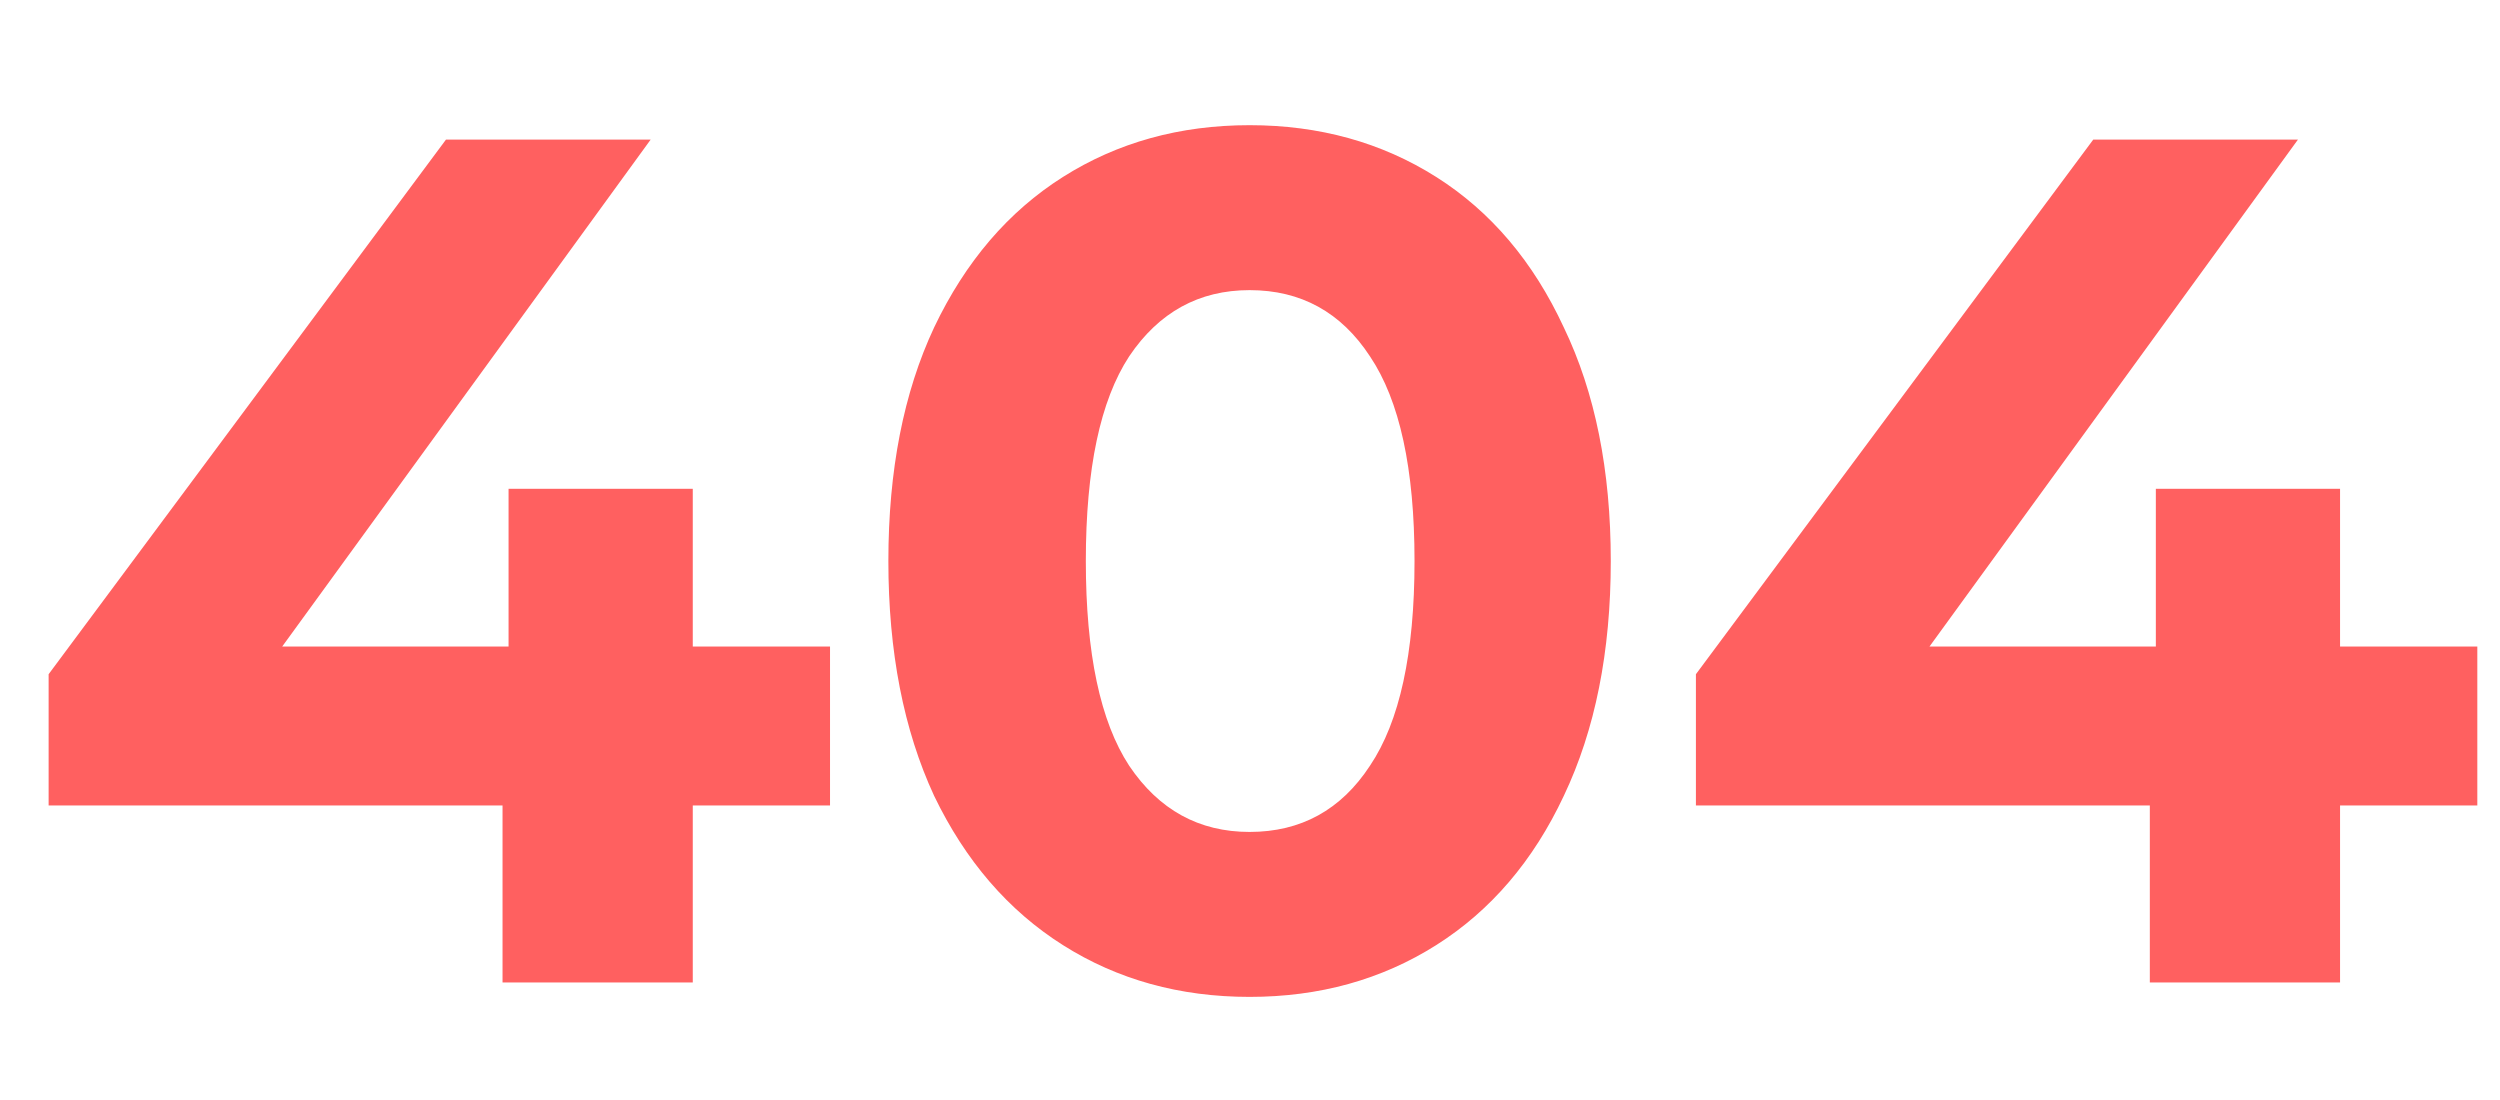
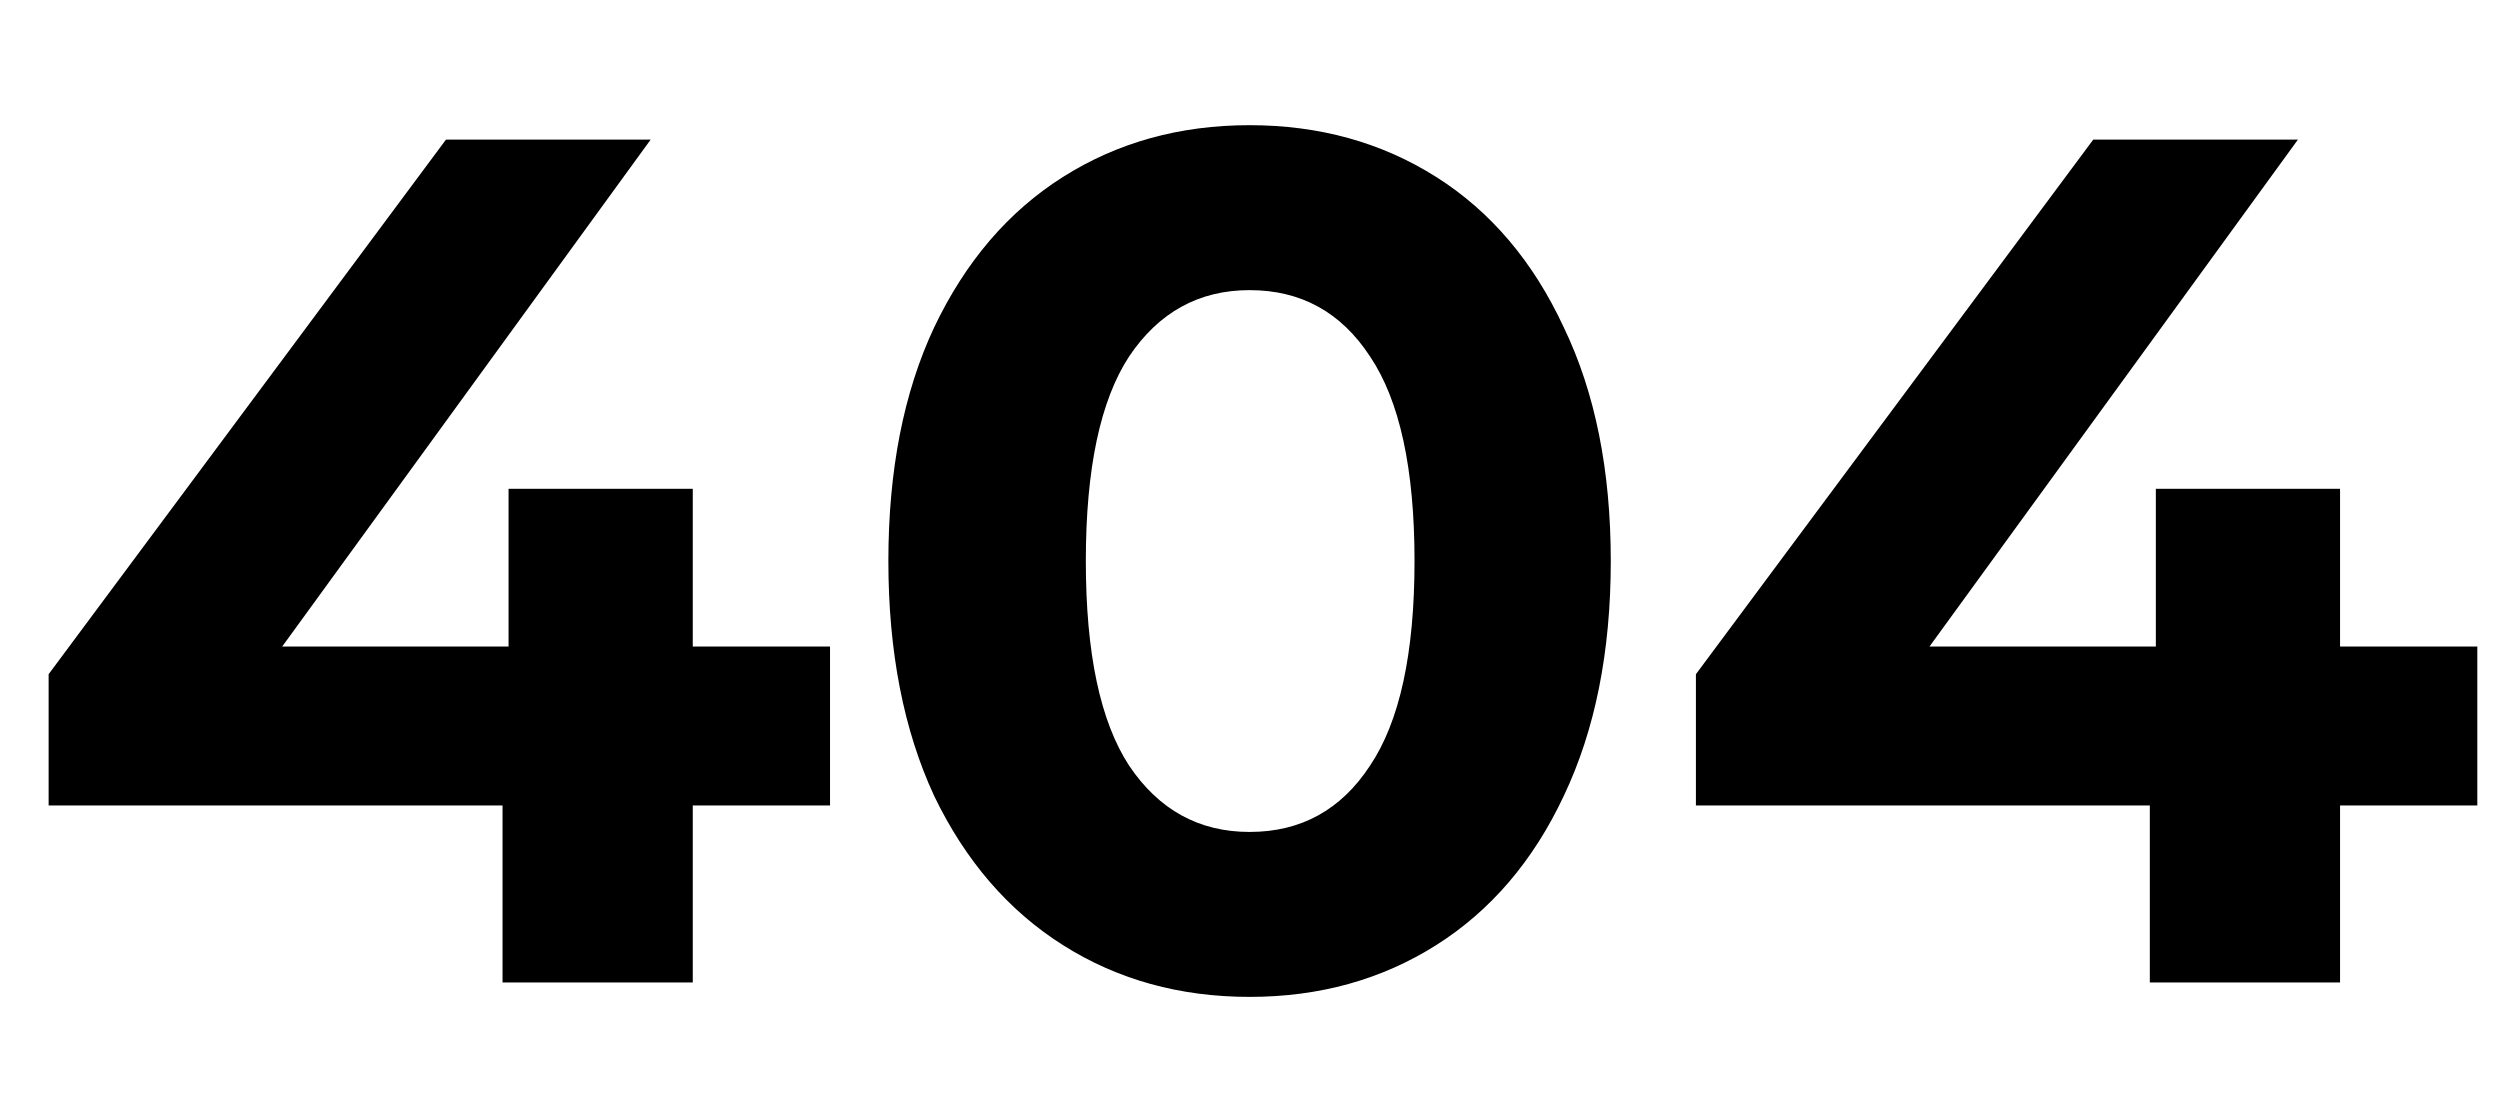
<svg xmlns="http://www.w3.org/2000/svg" width="598" height="263" viewBox="0 0 598 263" fill="none">
-   <path d="M198.543 192.664H165.711V235H120.207V192.664H11.631V161.272L106.671 33.4H155.631L67.503 154.648H121.647V116.92H165.711V154.648H198.543V192.664ZM298.898 238.456C282.194 238.456 267.314 234.328 254.258 226.072C241.202 217.816 230.93 205.912 223.442 190.36C216.146 174.616 212.498 155.896 212.498 134.2C212.498 112.504 216.146 93.88 223.442 78.328C230.93 62.584 241.202 50.584 254.258 42.328C267.314 34.072 282.194 29.944 298.898 29.944C315.602 29.944 330.482 34.072 343.538 42.328C356.594 50.584 366.77 62.584 374.066 78.328C381.554 93.88 385.298 112.504 385.298 134.2C385.298 155.896 381.554 174.616 374.066 190.36C366.77 205.912 356.594 217.816 343.538 226.072C330.482 234.328 315.602 238.456 298.898 238.456ZM298.898 199C311.186 199 320.786 193.72 327.698 183.16C334.802 172.6 338.354 156.28 338.354 134.2C338.354 112.12 334.802 95.8 327.698 85.24C320.786 74.68 311.186 69.4 298.898 69.4C286.802 69.4 277.202 74.68 270.098 85.24C263.186 95.8 259.73 112.12 259.73 134.2C259.73 156.28 263.186 172.6 270.098 183.16C277.202 193.72 286.802 199 298.898 199ZM592.574 192.664H559.742V235H514.238V192.664H405.662V161.272L500.702 33.4H549.662L461.534 154.648H515.678V116.92H559.742V154.648H592.574V192.664Z" fill="#FF6060" />
+   <path d="M198.543 192.664H165.711V235H120.207V192.664H11.631V161.272L106.671 33.4H155.631L67.503 154.648H121.647V116.92H165.711V154.648H198.543V192.664ZM298.898 238.456C282.194 238.456 267.314 234.328 254.258 226.072C241.202 217.816 230.93 205.912 223.442 190.36C216.146 174.616 212.498 155.896 212.498 134.2C212.498 112.504 216.146 93.88 223.442 78.328C230.93 62.584 241.202 50.584 254.258 42.328C267.314 34.072 282.194 29.944 298.898 29.944C315.602 29.944 330.482 34.072 343.538 42.328C356.594 50.584 366.77 62.584 374.066 78.328C381.554 93.88 385.298 112.504 385.298 134.2C385.298 155.896 381.554 174.616 374.066 190.36C366.77 205.912 356.594 217.816 343.538 226.072C330.482 234.328 315.602 238.456 298.898 238.456ZM298.898 199C311.186 199 320.786 193.72 327.698 183.16C334.802 172.6 338.354 156.28 338.354 134.2C338.354 112.12 334.802 95.8 327.698 85.24C320.786 74.68 311.186 69.4 298.898 69.4C286.802 69.4 277.202 74.68 270.098 85.24C263.186 95.8 259.73 112.12 259.73 134.2C259.73 156.28 263.186 172.6 270.098 183.16C277.202 193.72 286.802 199 298.898 199ZM592.574 192.664H559.742V235H514.238V192.664H405.662V161.272L500.702 33.4H549.662L461.534 154.648H515.678V116.92H559.742V154.648H592.574V192.664Z" fill="#000000" />
</svg>
